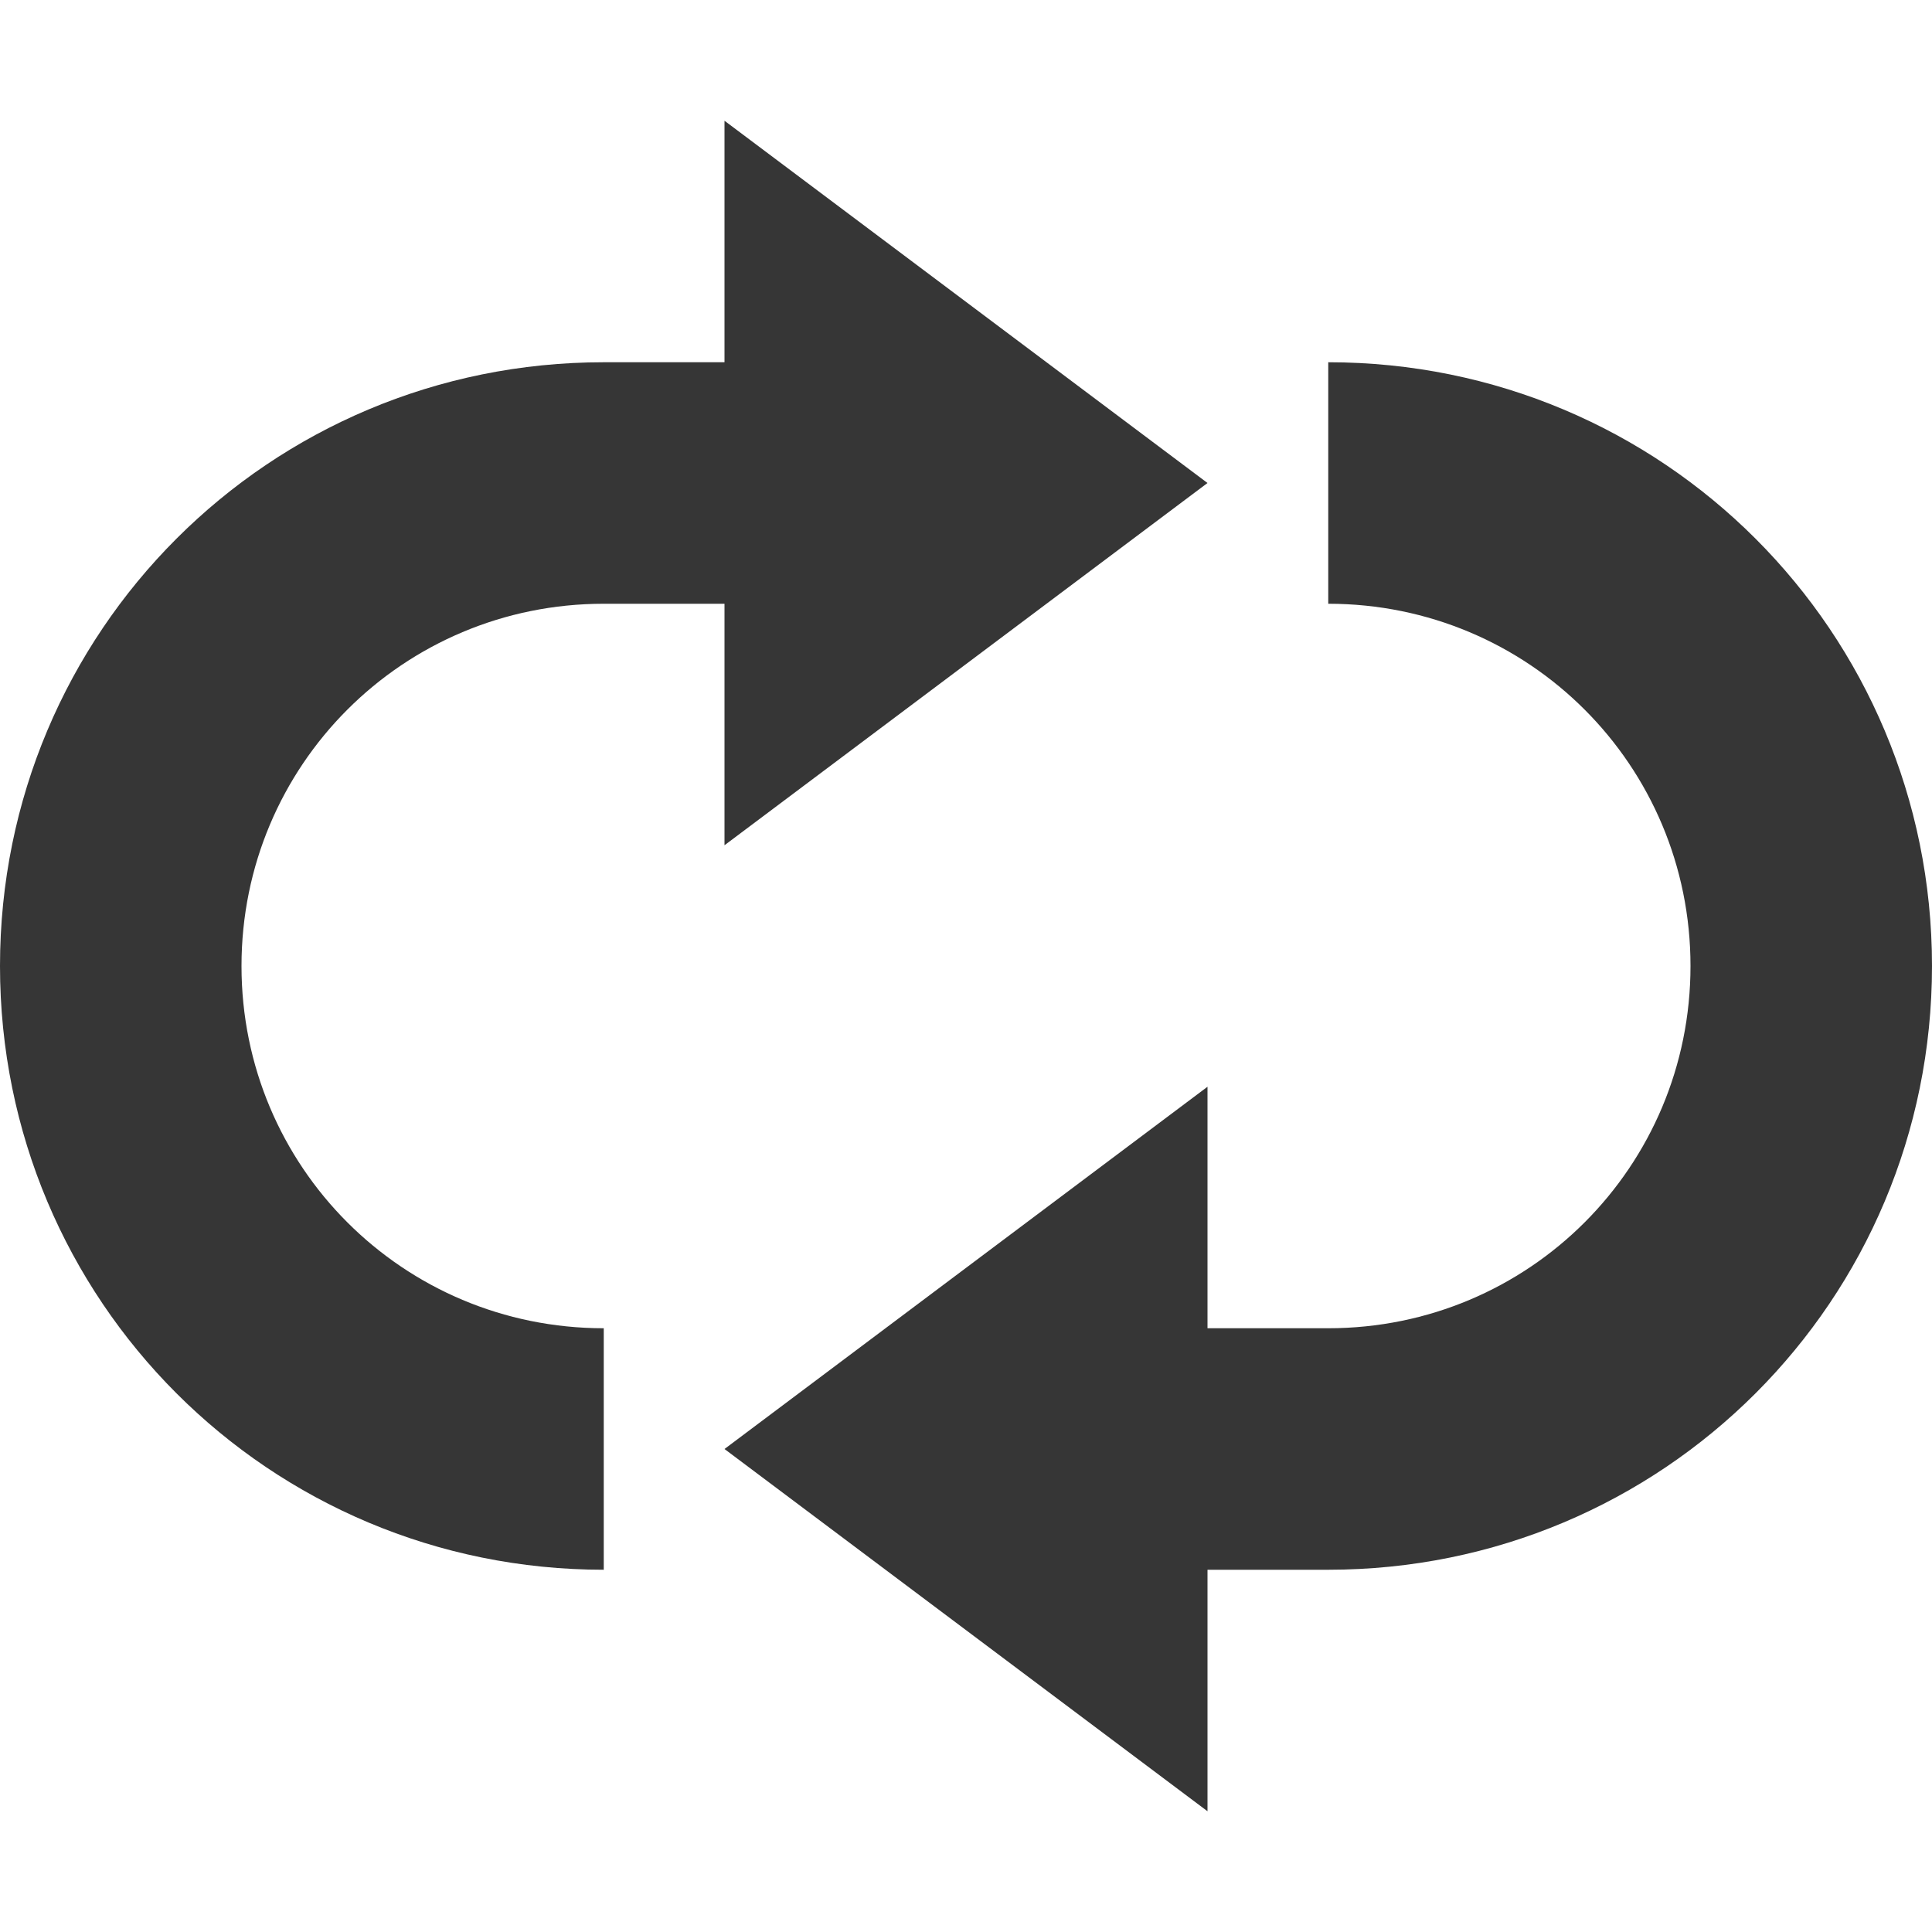
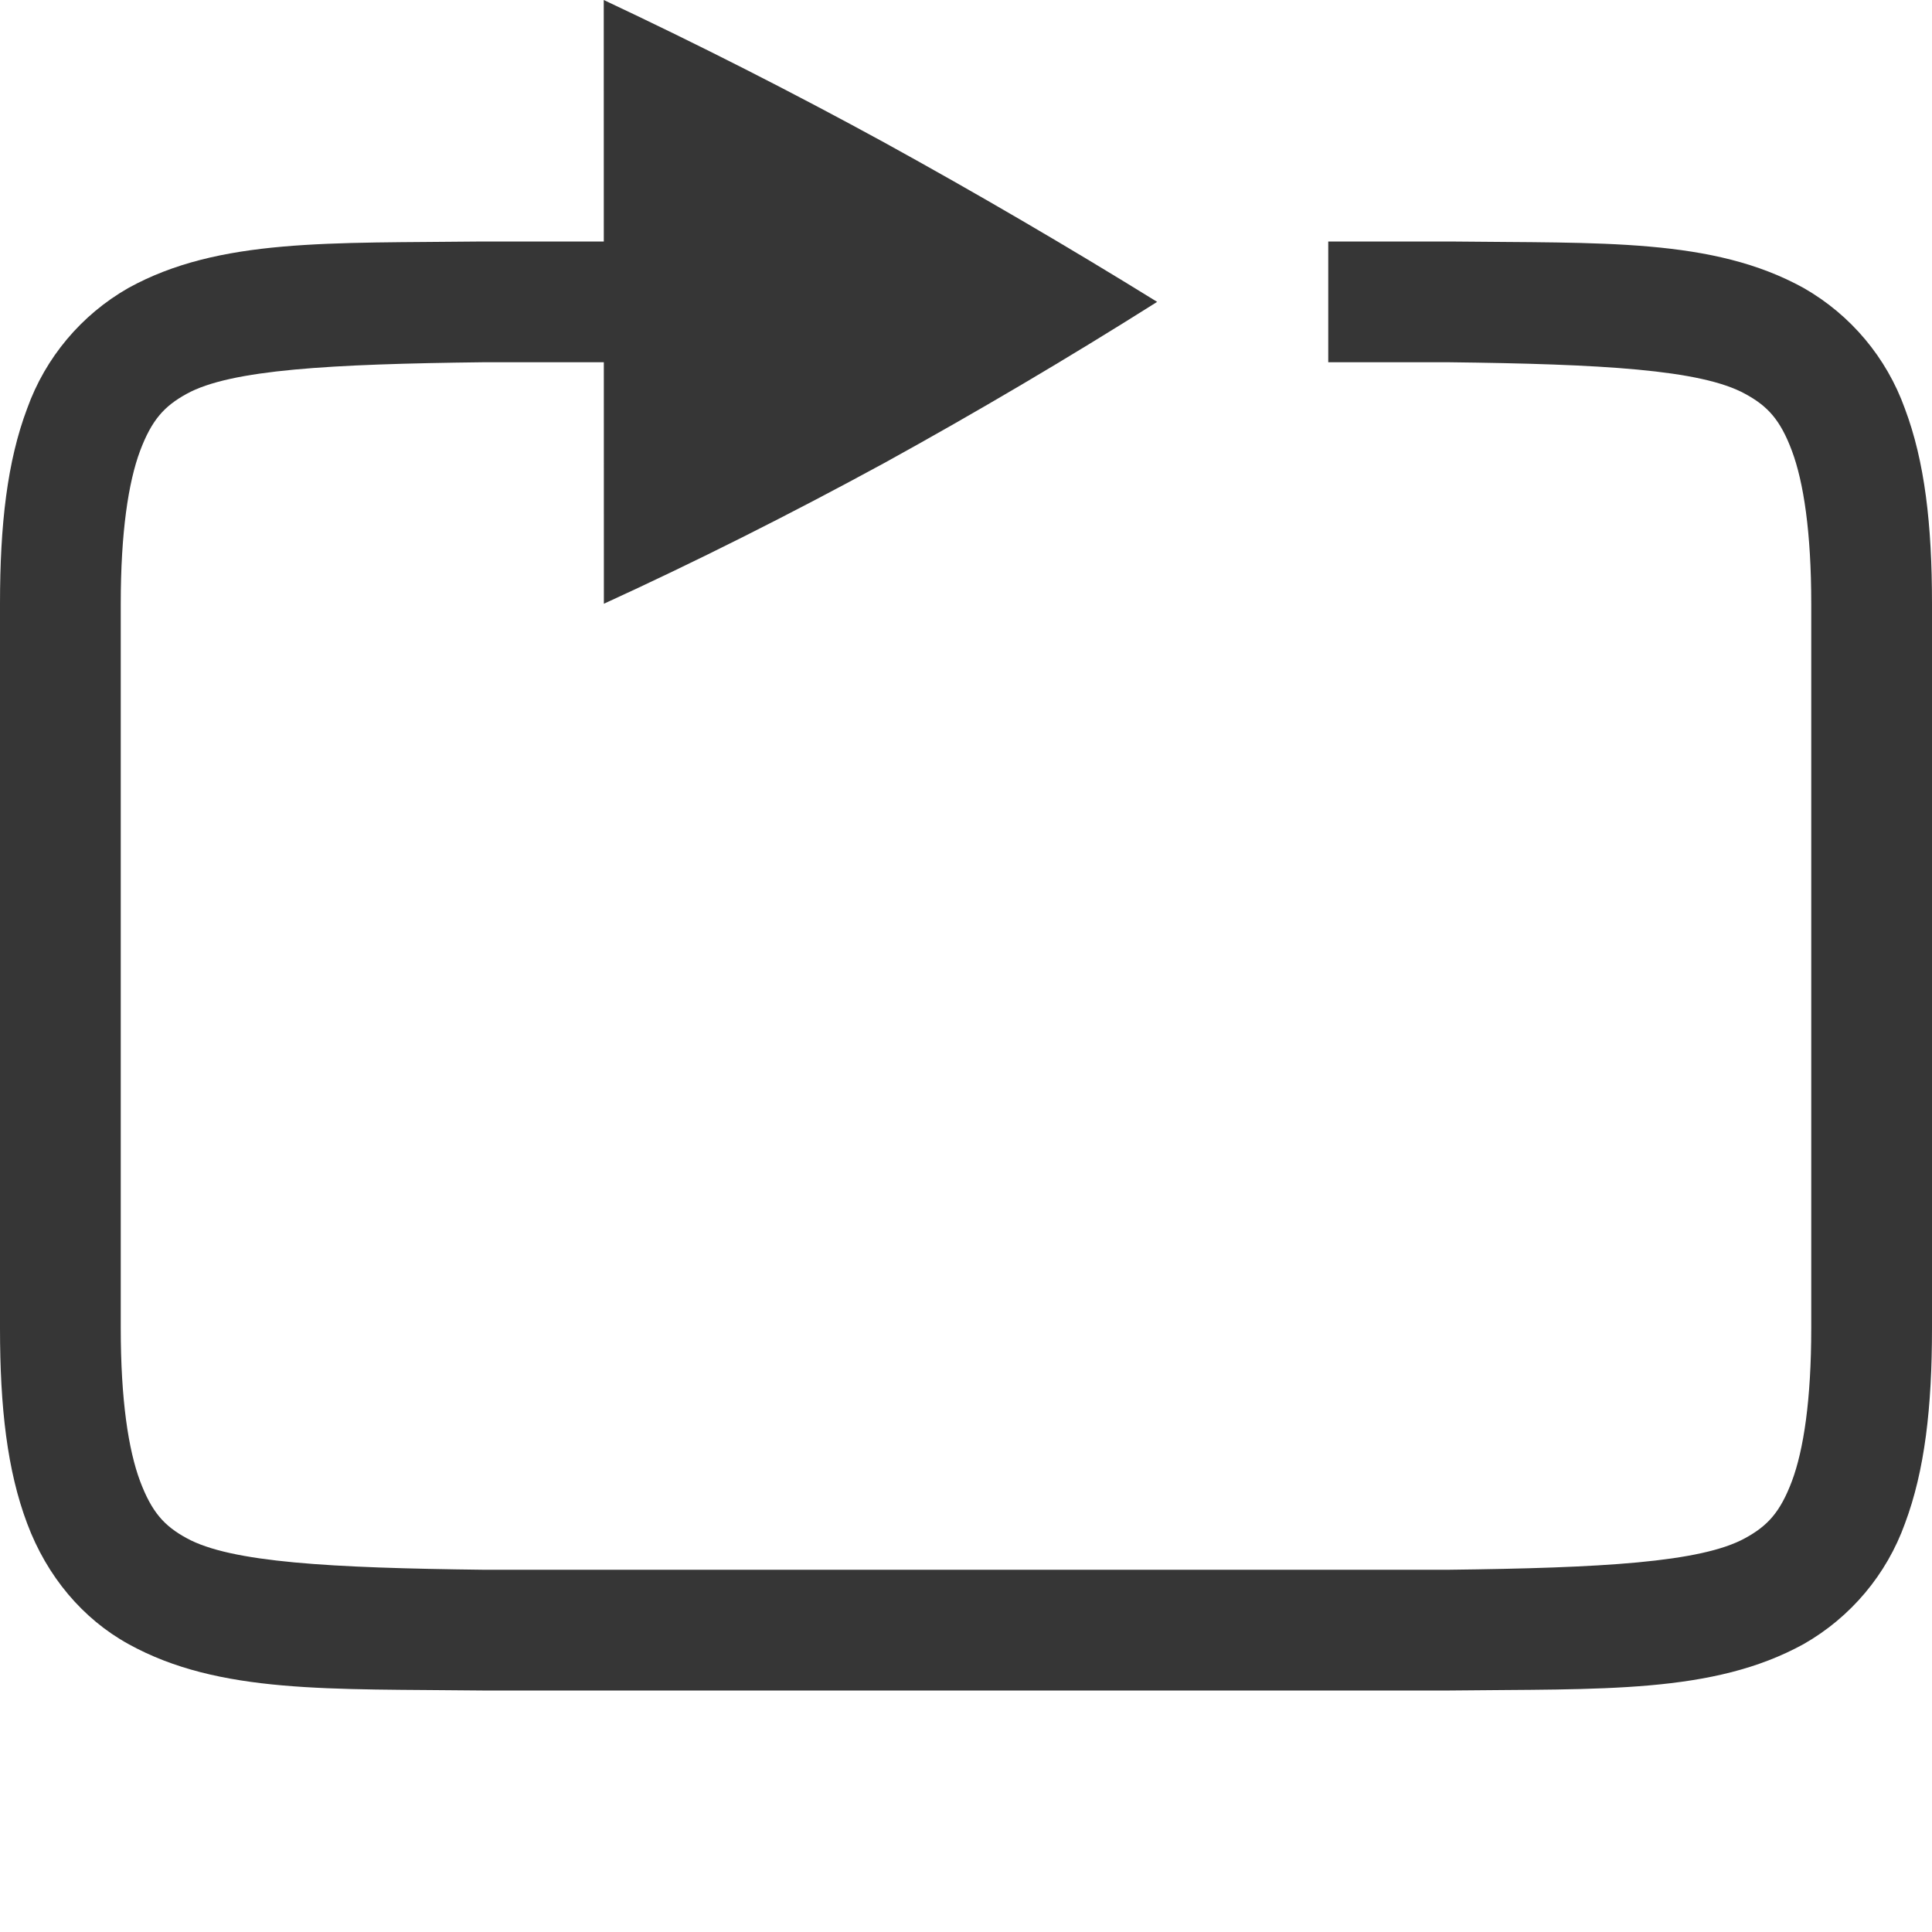
<svg xmlns="http://www.w3.org/2000/svg" height="16" width="16">
-   <g color="#bebebe" transform="translate(-273 151)">
-     <path d="M279-150v2h-1c-2.77 0-5 2.23-5 5s2.23 5 5 5v-2c-1.662 0-3-1.338-3-3s1.338-3 3-3h1v2l4-3zm5 2v2c1.662 0 3 1.338 3 3s-1.338 3-3 3h-1v-2l-4 3 4 3v-2h1c2.77 0 5-2.23 5-5s-2.23-5-5-5z" fill="#363636" overflow="visible" style="marker:none" />
+   <g color="#000" fill="#363636">
+     <path d="M3.994 2c-1.258.015-2.179-.03-2.931.385a1.88 1.88 0 00-.838.998C.06 3.82 0 4.343 0 5v6c0 .658.06 1.179.225 1.617.164.439.461.79.838.998.752.416 1.673.37 2.931.385h8.012c1.258-.015 2.179.03 2.932-.385a1.88 1.88 0 00.838-.998c.164-.438.224-.96.224-1.617V5c0-.658-.06-1.179-.225-1.617a1.88 1.88 0 00-.838-.998c-.752-.416-1.673-.37-2.931-.385H11v1h1c1.259.015 2.087.06 2.453.262.184.1.29.212.387.472.097.26.16.674.16 1.266v6c0 .592-.063 1.006-.16 1.266-.098.26-.203.371-.387.472-.366.202-1.194.247-2.453.262H4c-1.259-.015-2.09-.06-2.455-.262-.183-.1-.287-.212-.385-.472C1.063 12.006 1 11.592 1 11V5c0-.592.063-1.006.16-1.266.098-.26.202-.371.385-.472C1.91 3.06 2.74 3.015 4 3h2.5V2H3.998z" style="line-height:normal;font-variant-ligatures:normal;font-variant-position:normal;font-variant-caps:normal;font-variant-numeric:normal;font-variant-alternates:normal;font-feature-settings:normal;text-indent:0;text-align:start;text-decoration-line:none;text-decoration-style:solid;text-decoration-color:#000;text-transform:none;text-orientation:mixed;shape-padding:0;isolation:auto;mix-blend-mode:normal;marker:none" font-weight="400" font-family="sans-serif" overflow="visible" />
+     <path d="M5 0l.001 5c.76-.348 1.535-.737 2.323-1.166A44.09 44.09 0 009.583 2.5a51.555 51.555 0 00-2.26-1.32A43.088 43.088 0 005 0z" style="marker:none" overflow="visible" />
  </g>
</svg>
